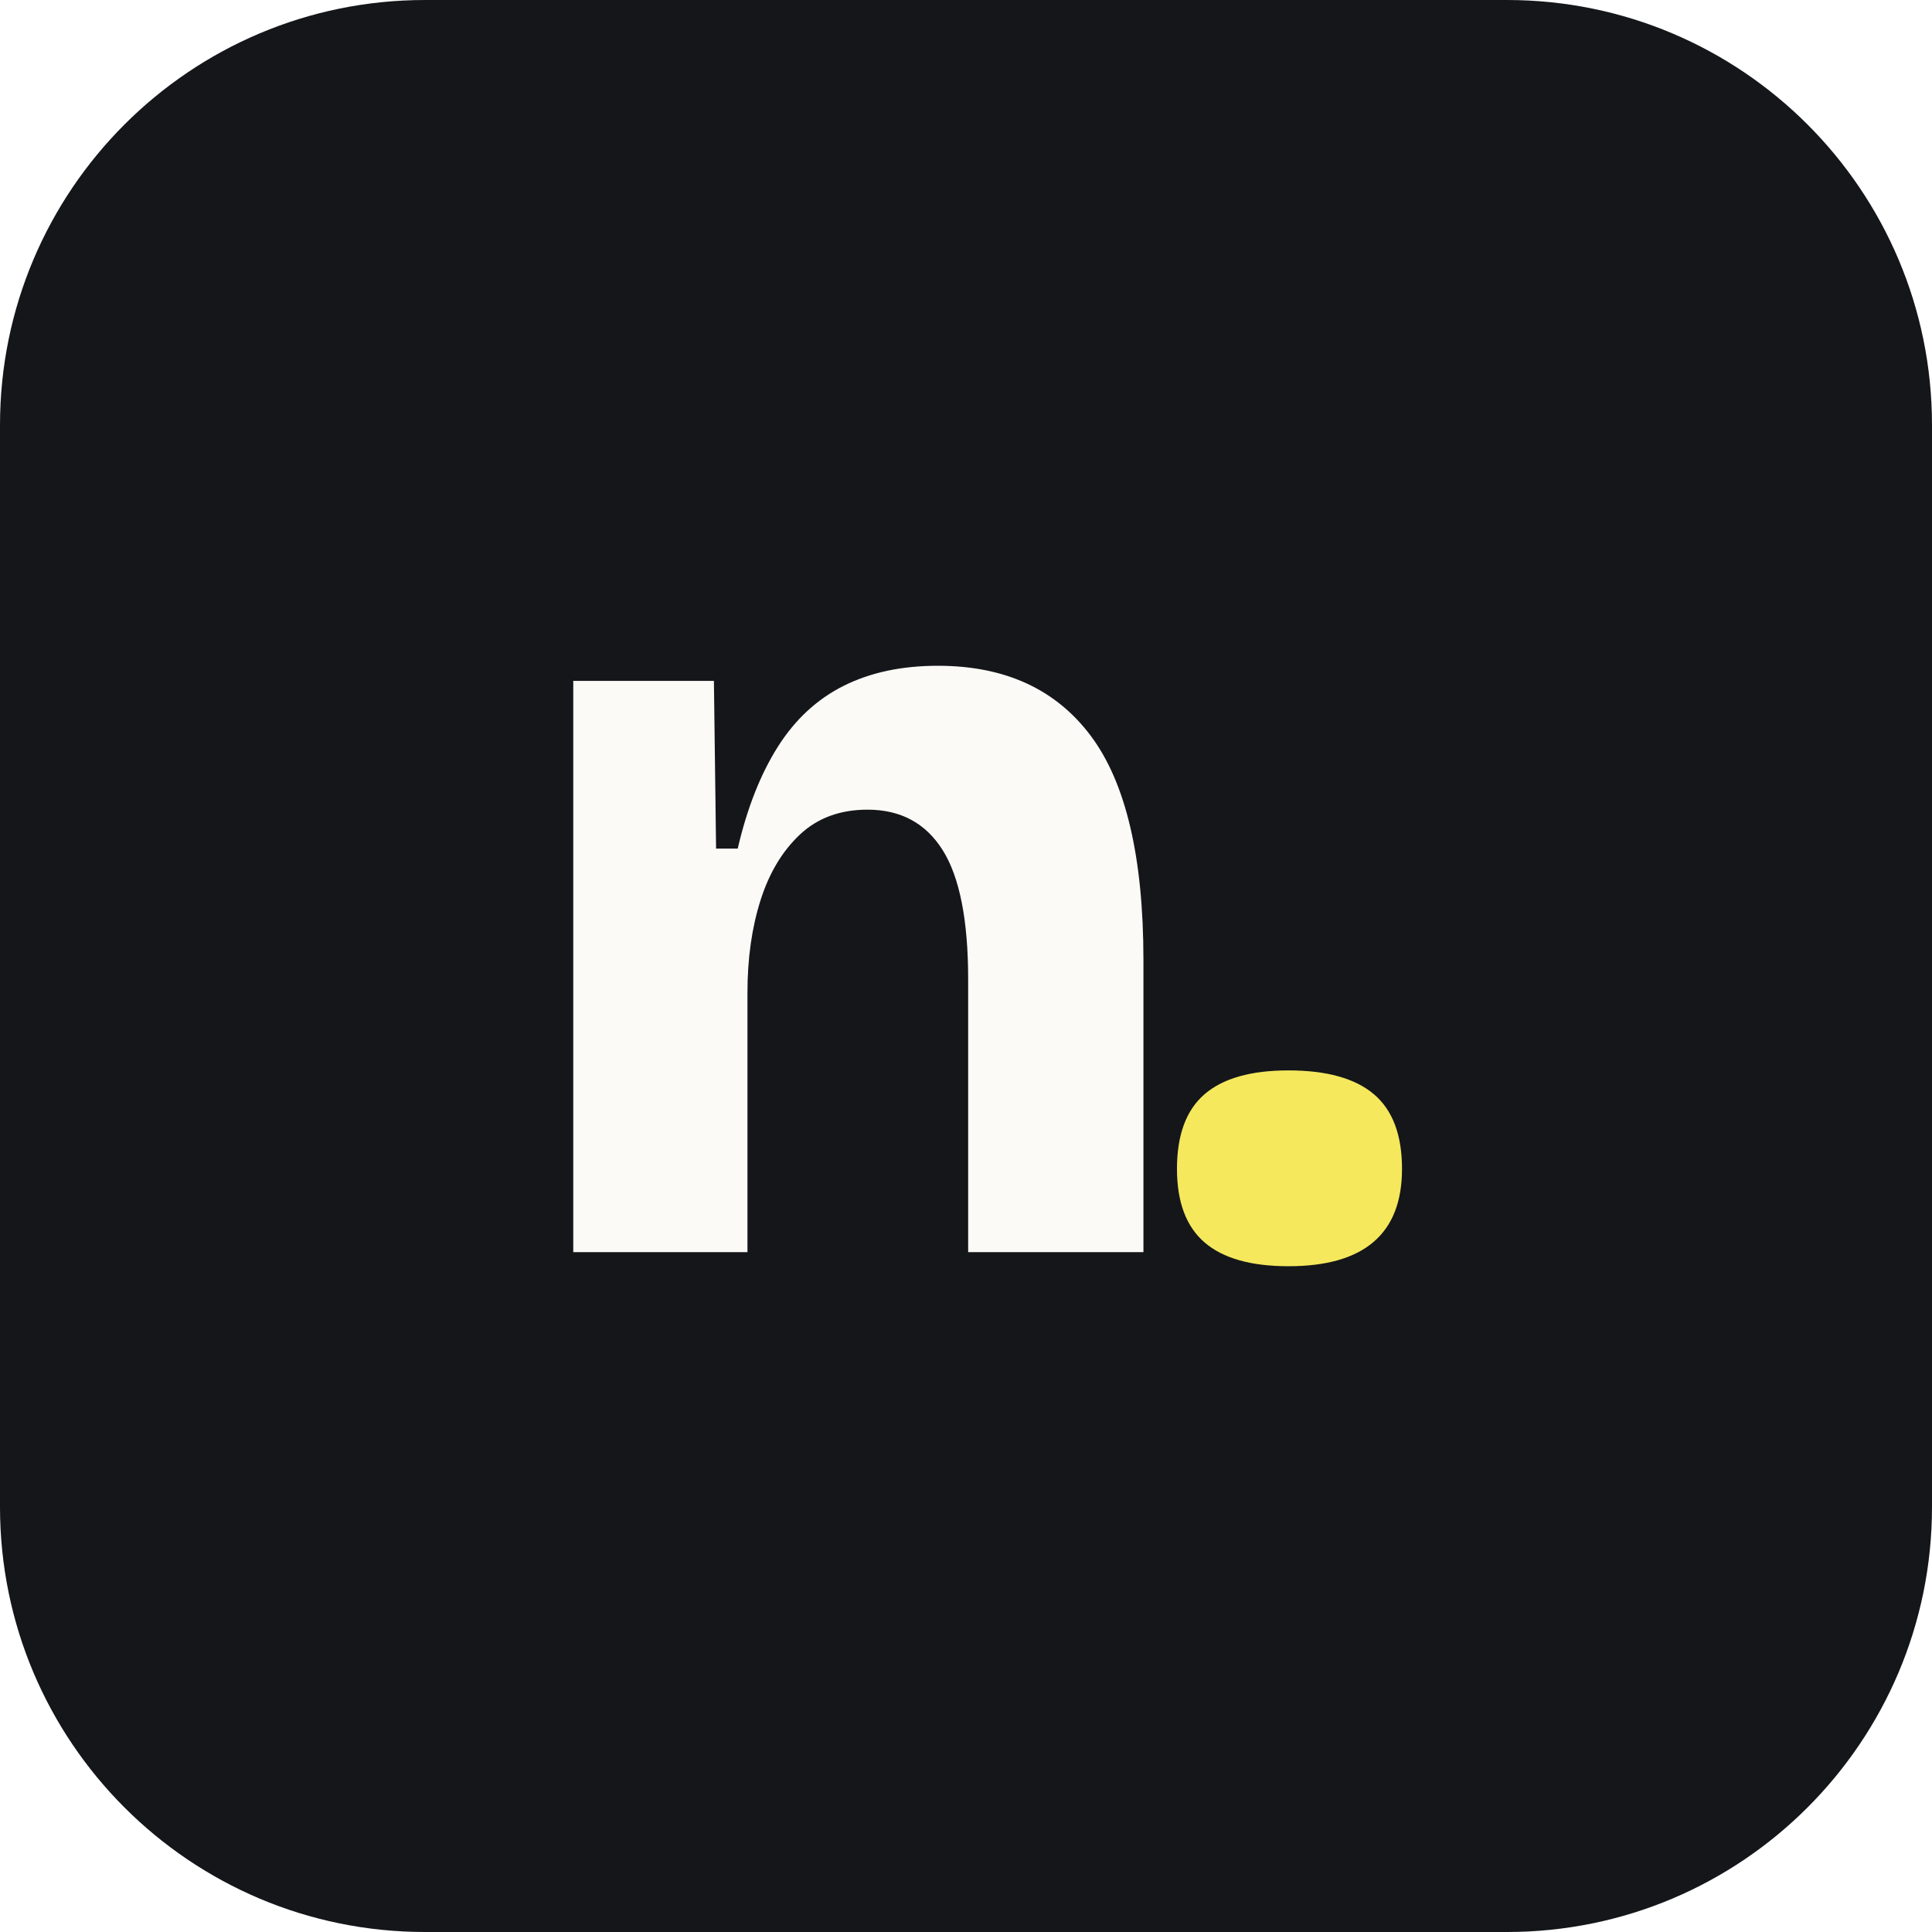
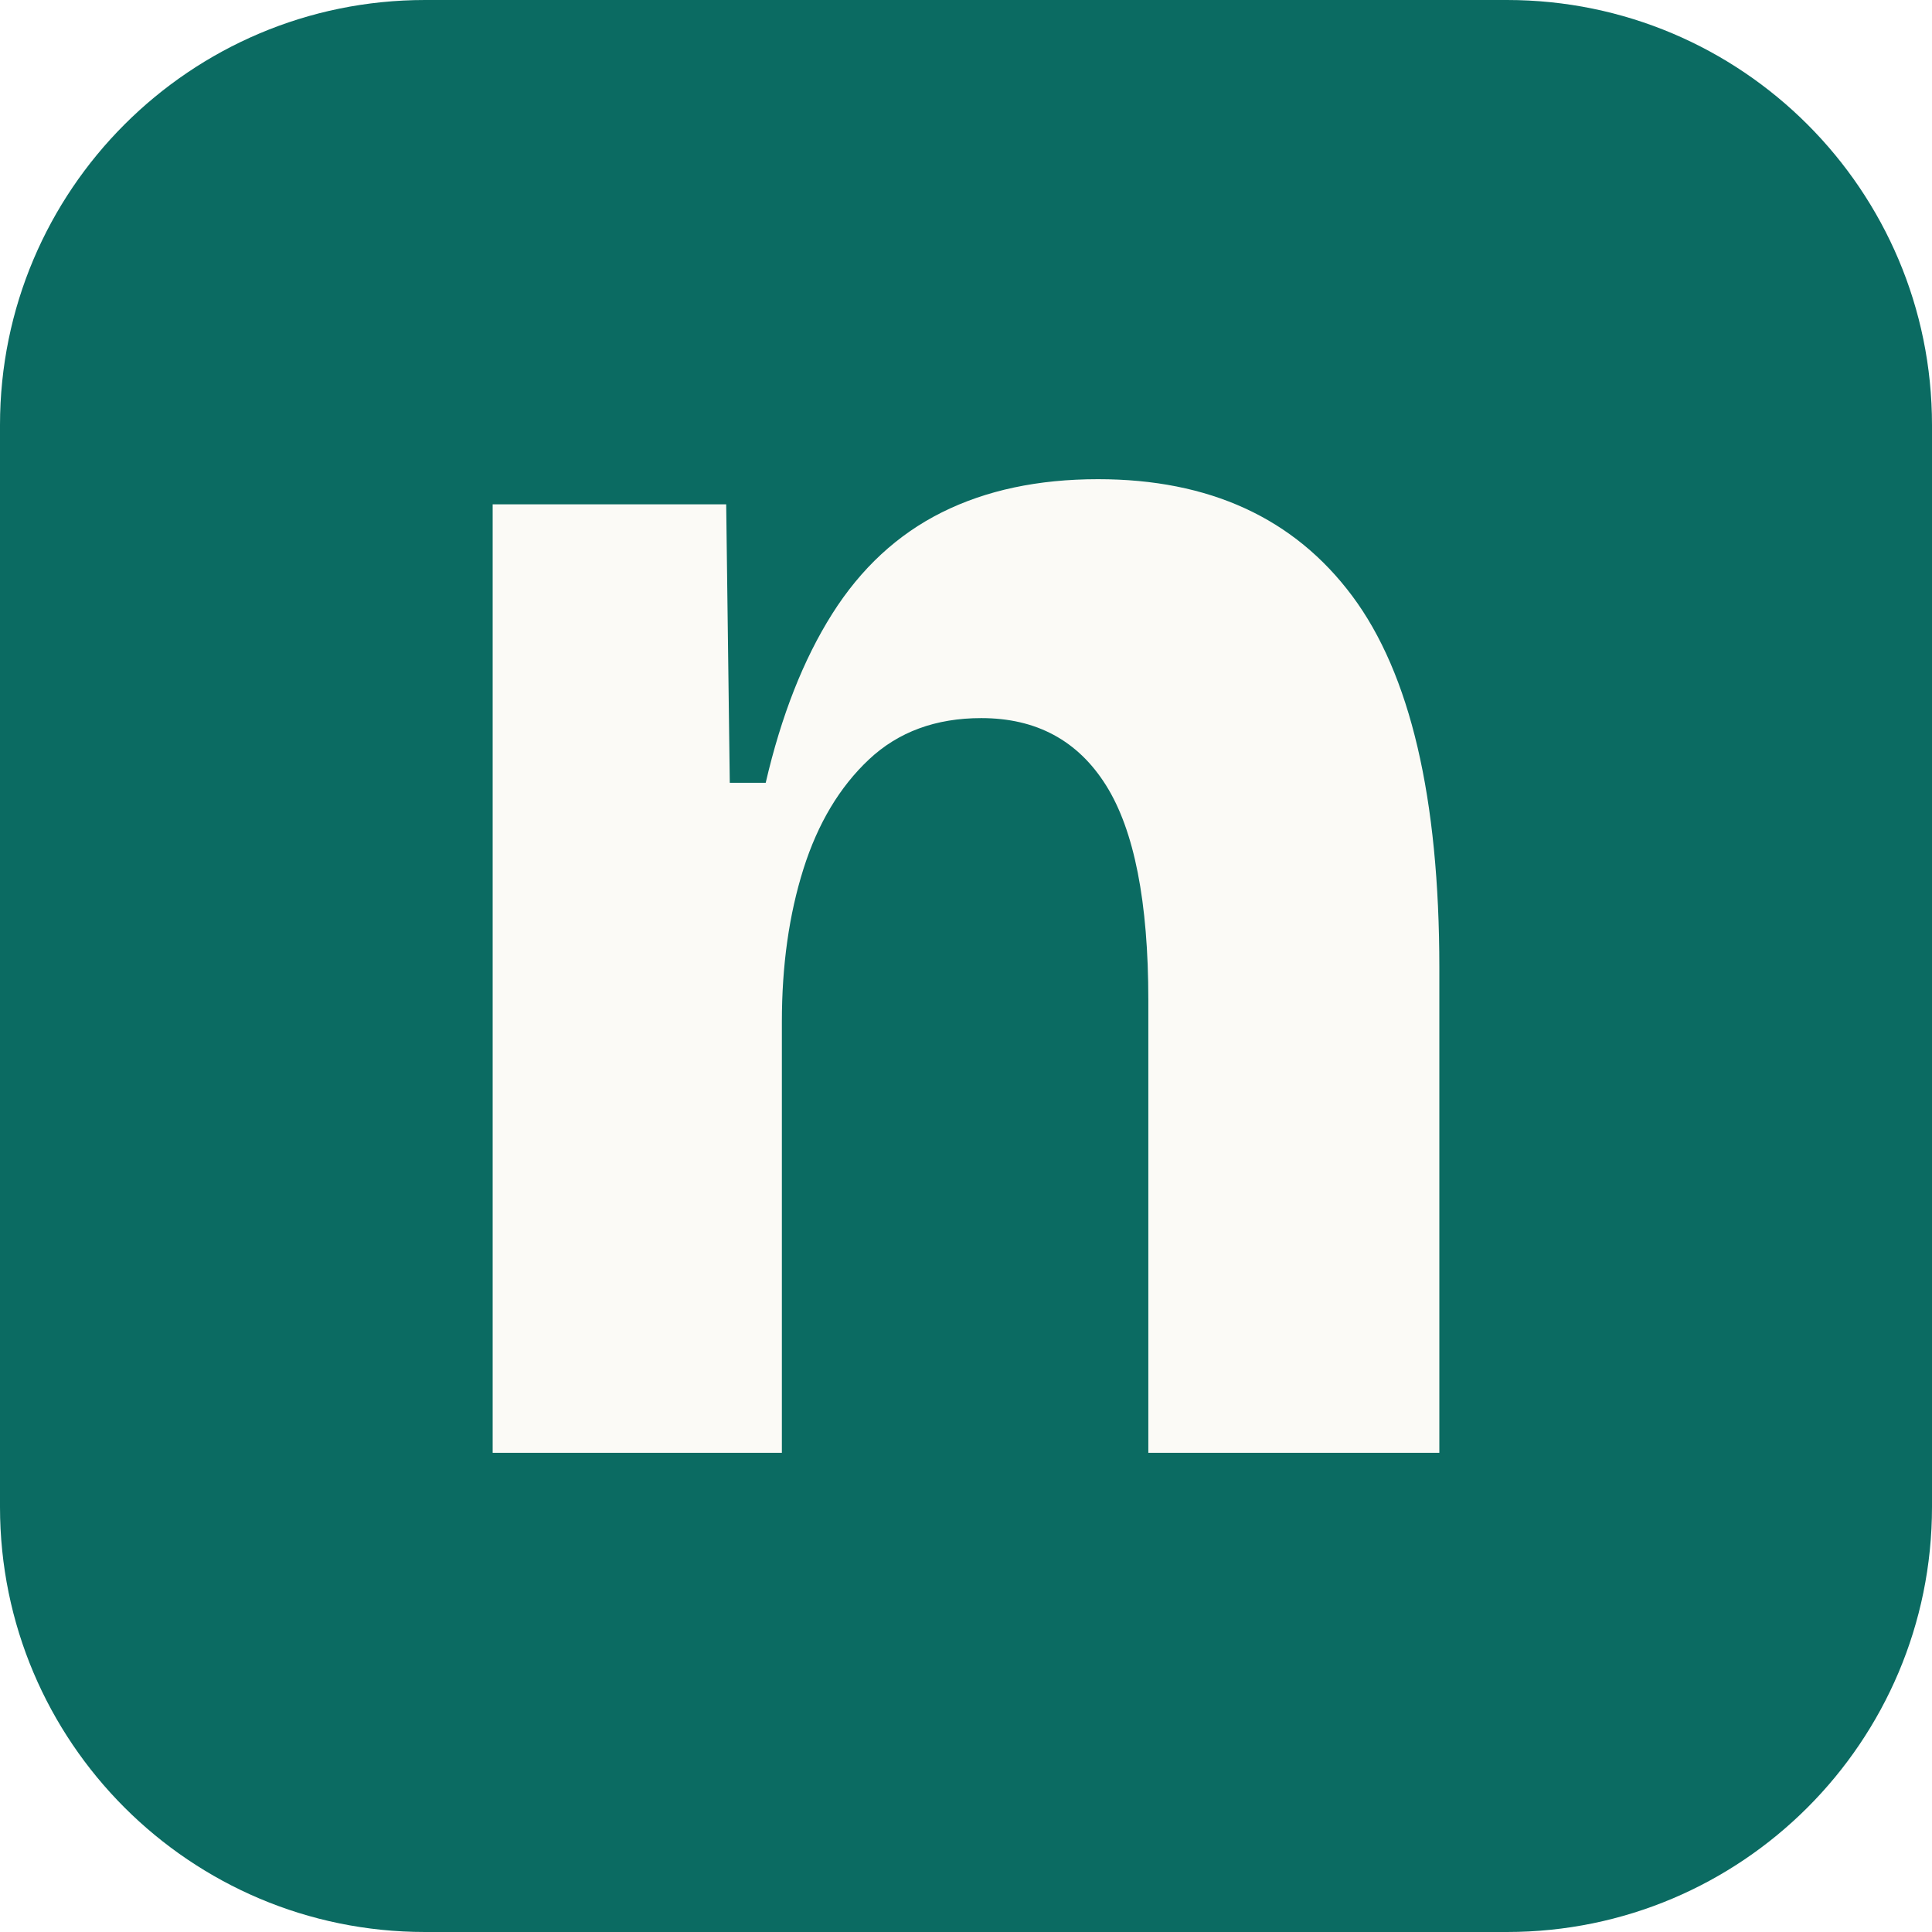
<svg xmlns="http://www.w3.org/2000/svg" viewBox="0 0 512 512" width="512" height="512" role="img" aria-label="Nursia">
-   <rect width="512" height="512" rx="112.64" fill="#14161A" />
-   <g transform="translate(134.144 331.837)">
-     <path d="M63.939 0L17.777 0L17.777 -91.177L17.777 -151.388L55.05 -151.388L55.624 -106.947L61.358 -106.947Q65.085 -123.003 71.967 -133.898Q78.848 -144.794 89.457 -150.098Q100.065 -155.402 114.401 -155.402L114.401 -155.402Q141.066 -155.402 154.972 -136.765Q168.878 -118.129 168.878 -77.414L168.878 -77.414L168.878 0L122.429 0L122.429 -72.253Q122.429 -95.764 115.692 -106.516Q108.954 -117.268 95.764 -117.268L95.764 -117.268Q84.869 -117.268 77.844 -110.674Q70.82 -104.079 67.379 -93.184Q63.939 -82.289 63.939 -68.813L63.939 -68.813L63.939 0" fill="#FBFAF6" />
-     <path d="M207.299 3.727L207.299 3.727Q192.389 3.727 185.078 -2.58Q177.766 -8.888 177.766 -22.077L177.766 -22.077Q177.766 -35.553 185.078 -41.861Q192.389 -48.169 207.299 -48.169L207.299 -48.169Q222.495 -48.169 229.949 -41.861Q237.404 -35.553 237.404 -22.077L237.404 -22.077Q237.404 3.727 207.299 3.727" fill="#F5E85C" />
+   <path d="M112.64 0H399.36A112.64 112.64 0 0 1 512 112.64V399.36A112.64 112.64 0 0 1 399.36 512H112.64A112.64 112.64 0 0 1 0 399.36V112.64A112.64 112.64 0 0 1 112.64 0Z" fill="#0B6B62" />
+   <g transform="translate(101.045 385.01)" fill="#FBFAF6">
+     <path d="M106.16 0L29.515 0L29.515 -151.385L29.515 -251.356L91.402 -251.356L92.354 -177.568L101.875 -177.568Q108.064 -204.227 119.489 -222.317Q130.915 -240.407 148.529 -249.214Q166.143 -258.021 189.945 -258.021L189.945 -258.021Q234.218 -258.021 257.307 -227.077Q280.395 -196.134 280.395 -128.534L280.395 -128.534L280.395 0L203.275 0L203.275 -119.965Q203.275 -159.002 192.087 -176.854Q180.9 -194.706 159.002 -194.706L159.002 -194.706Q140.912 -194.706 129.248 -183.757Q117.585 -172.807 111.872 -154.717Q106.16 -136.627 106.16 -114.253L106.16 -114.253L106.16 0" />
  </g>
</svg>
